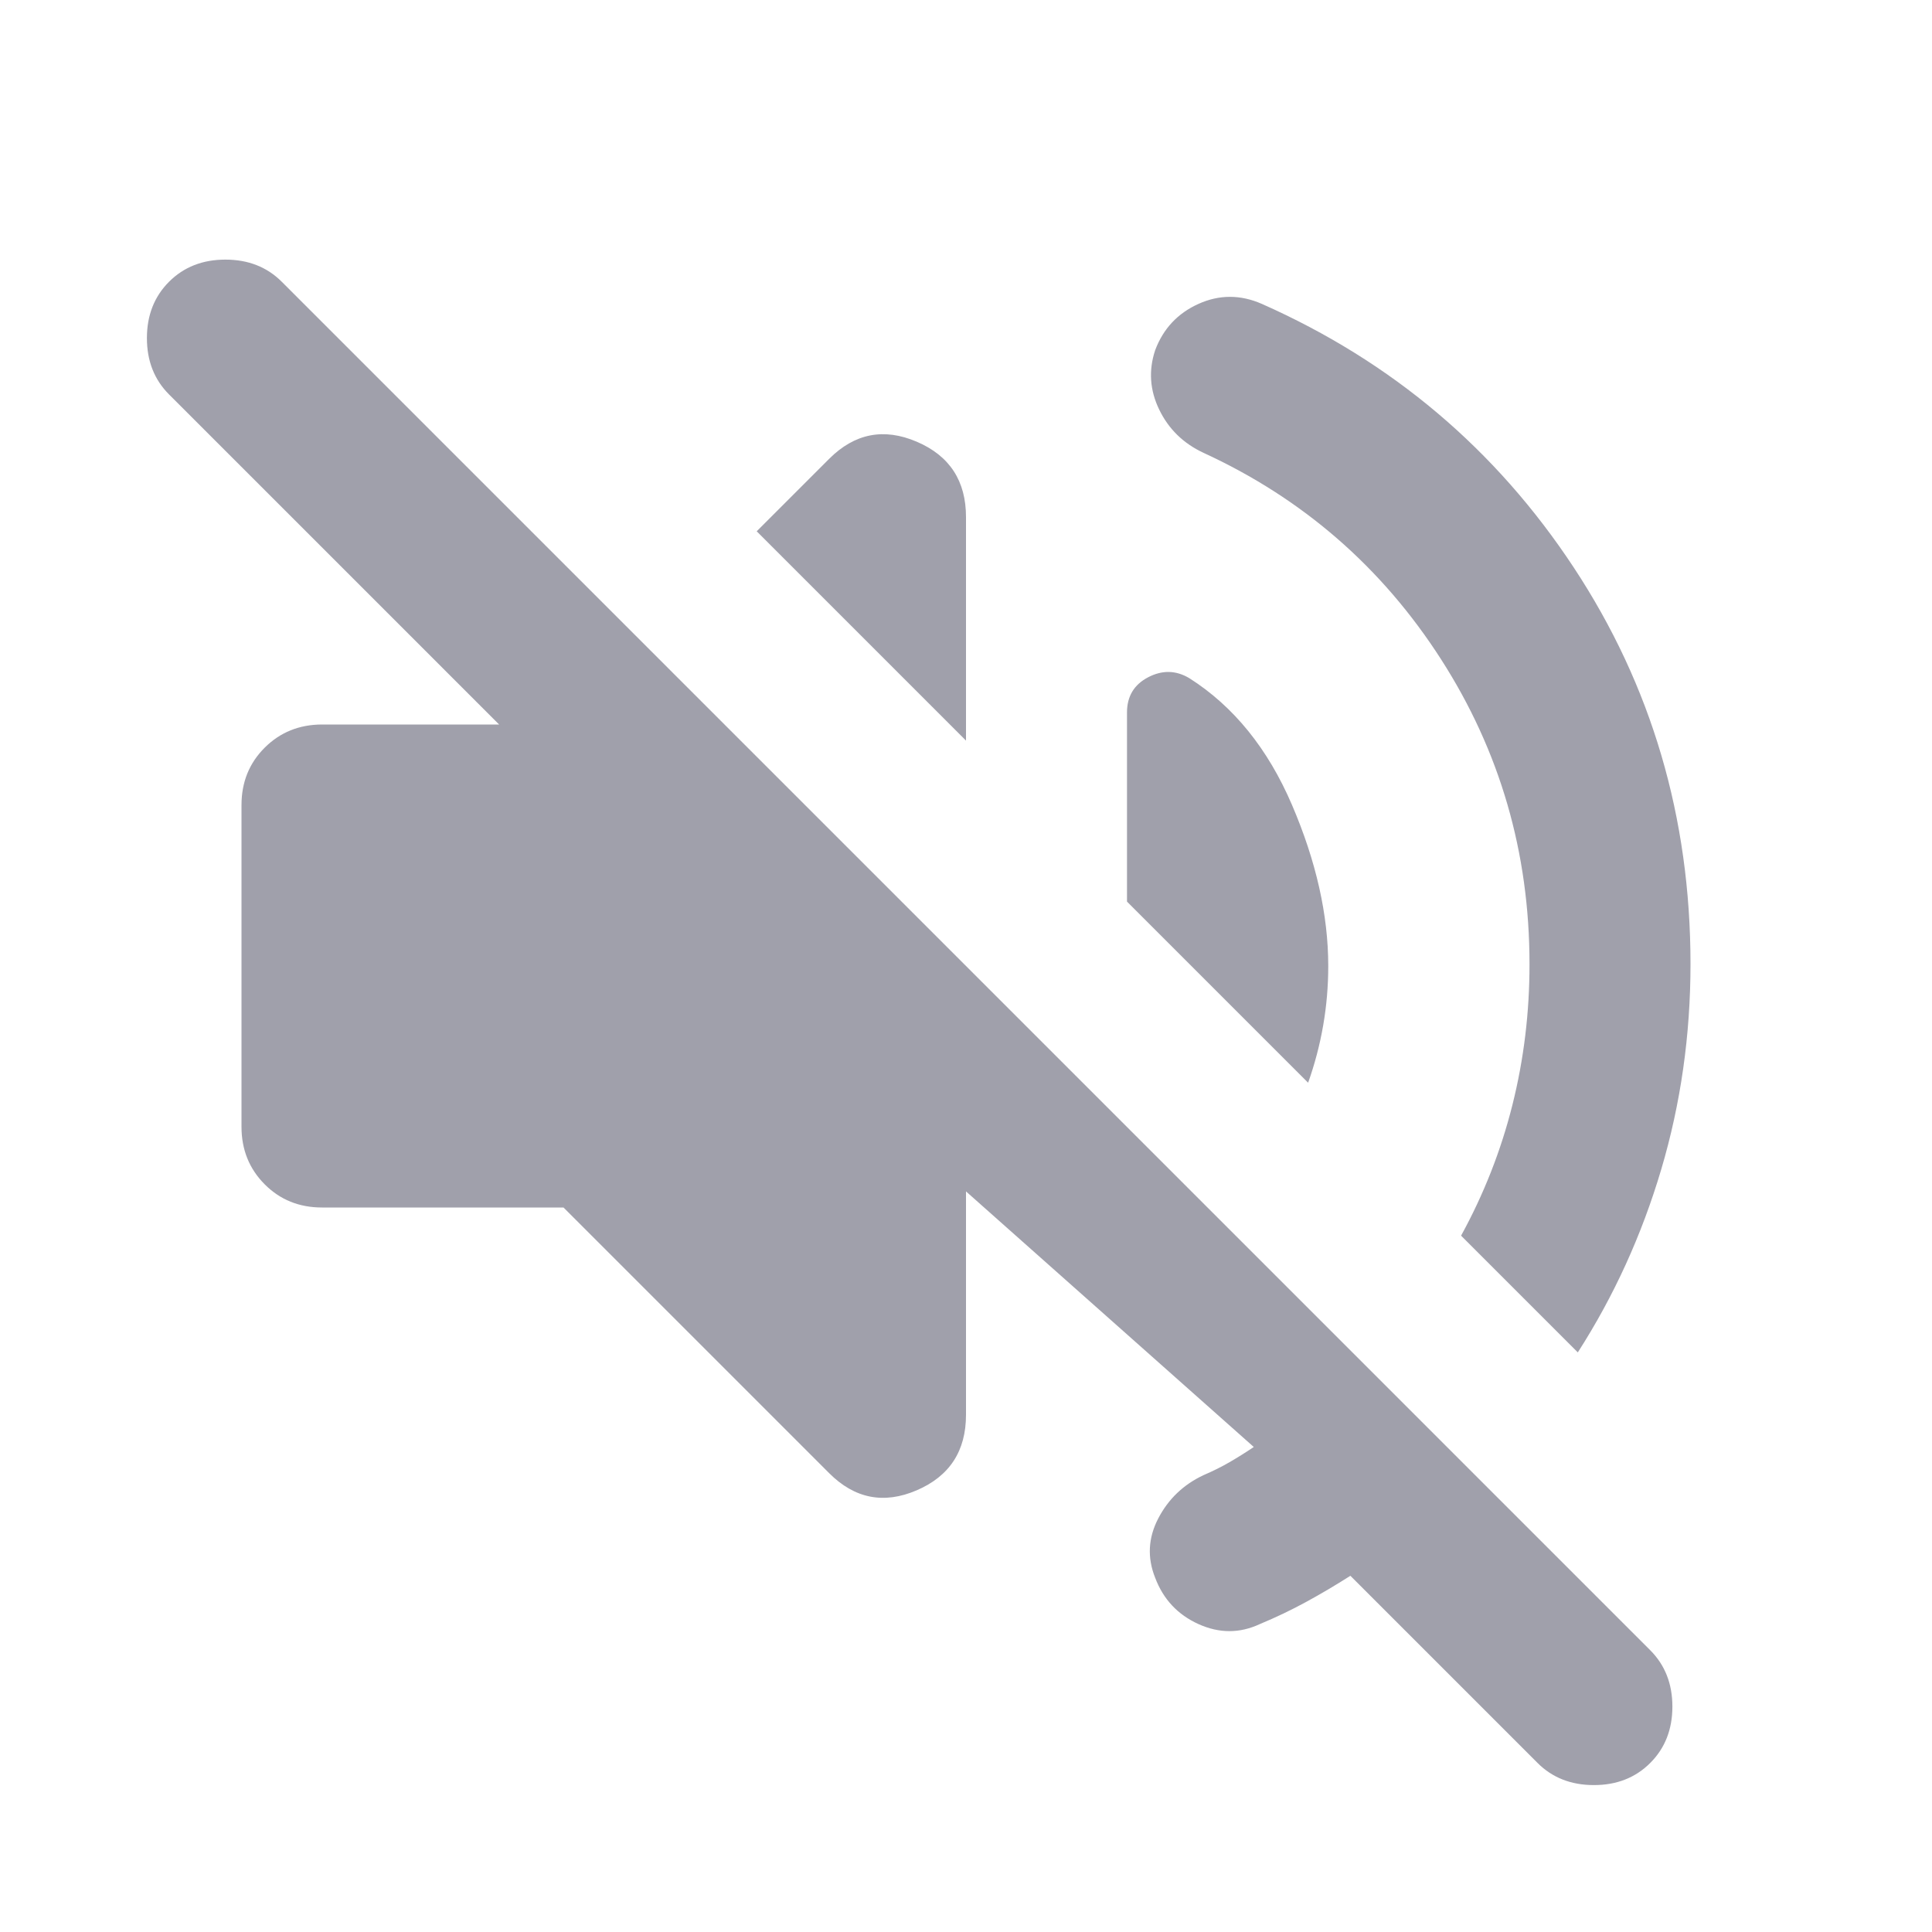
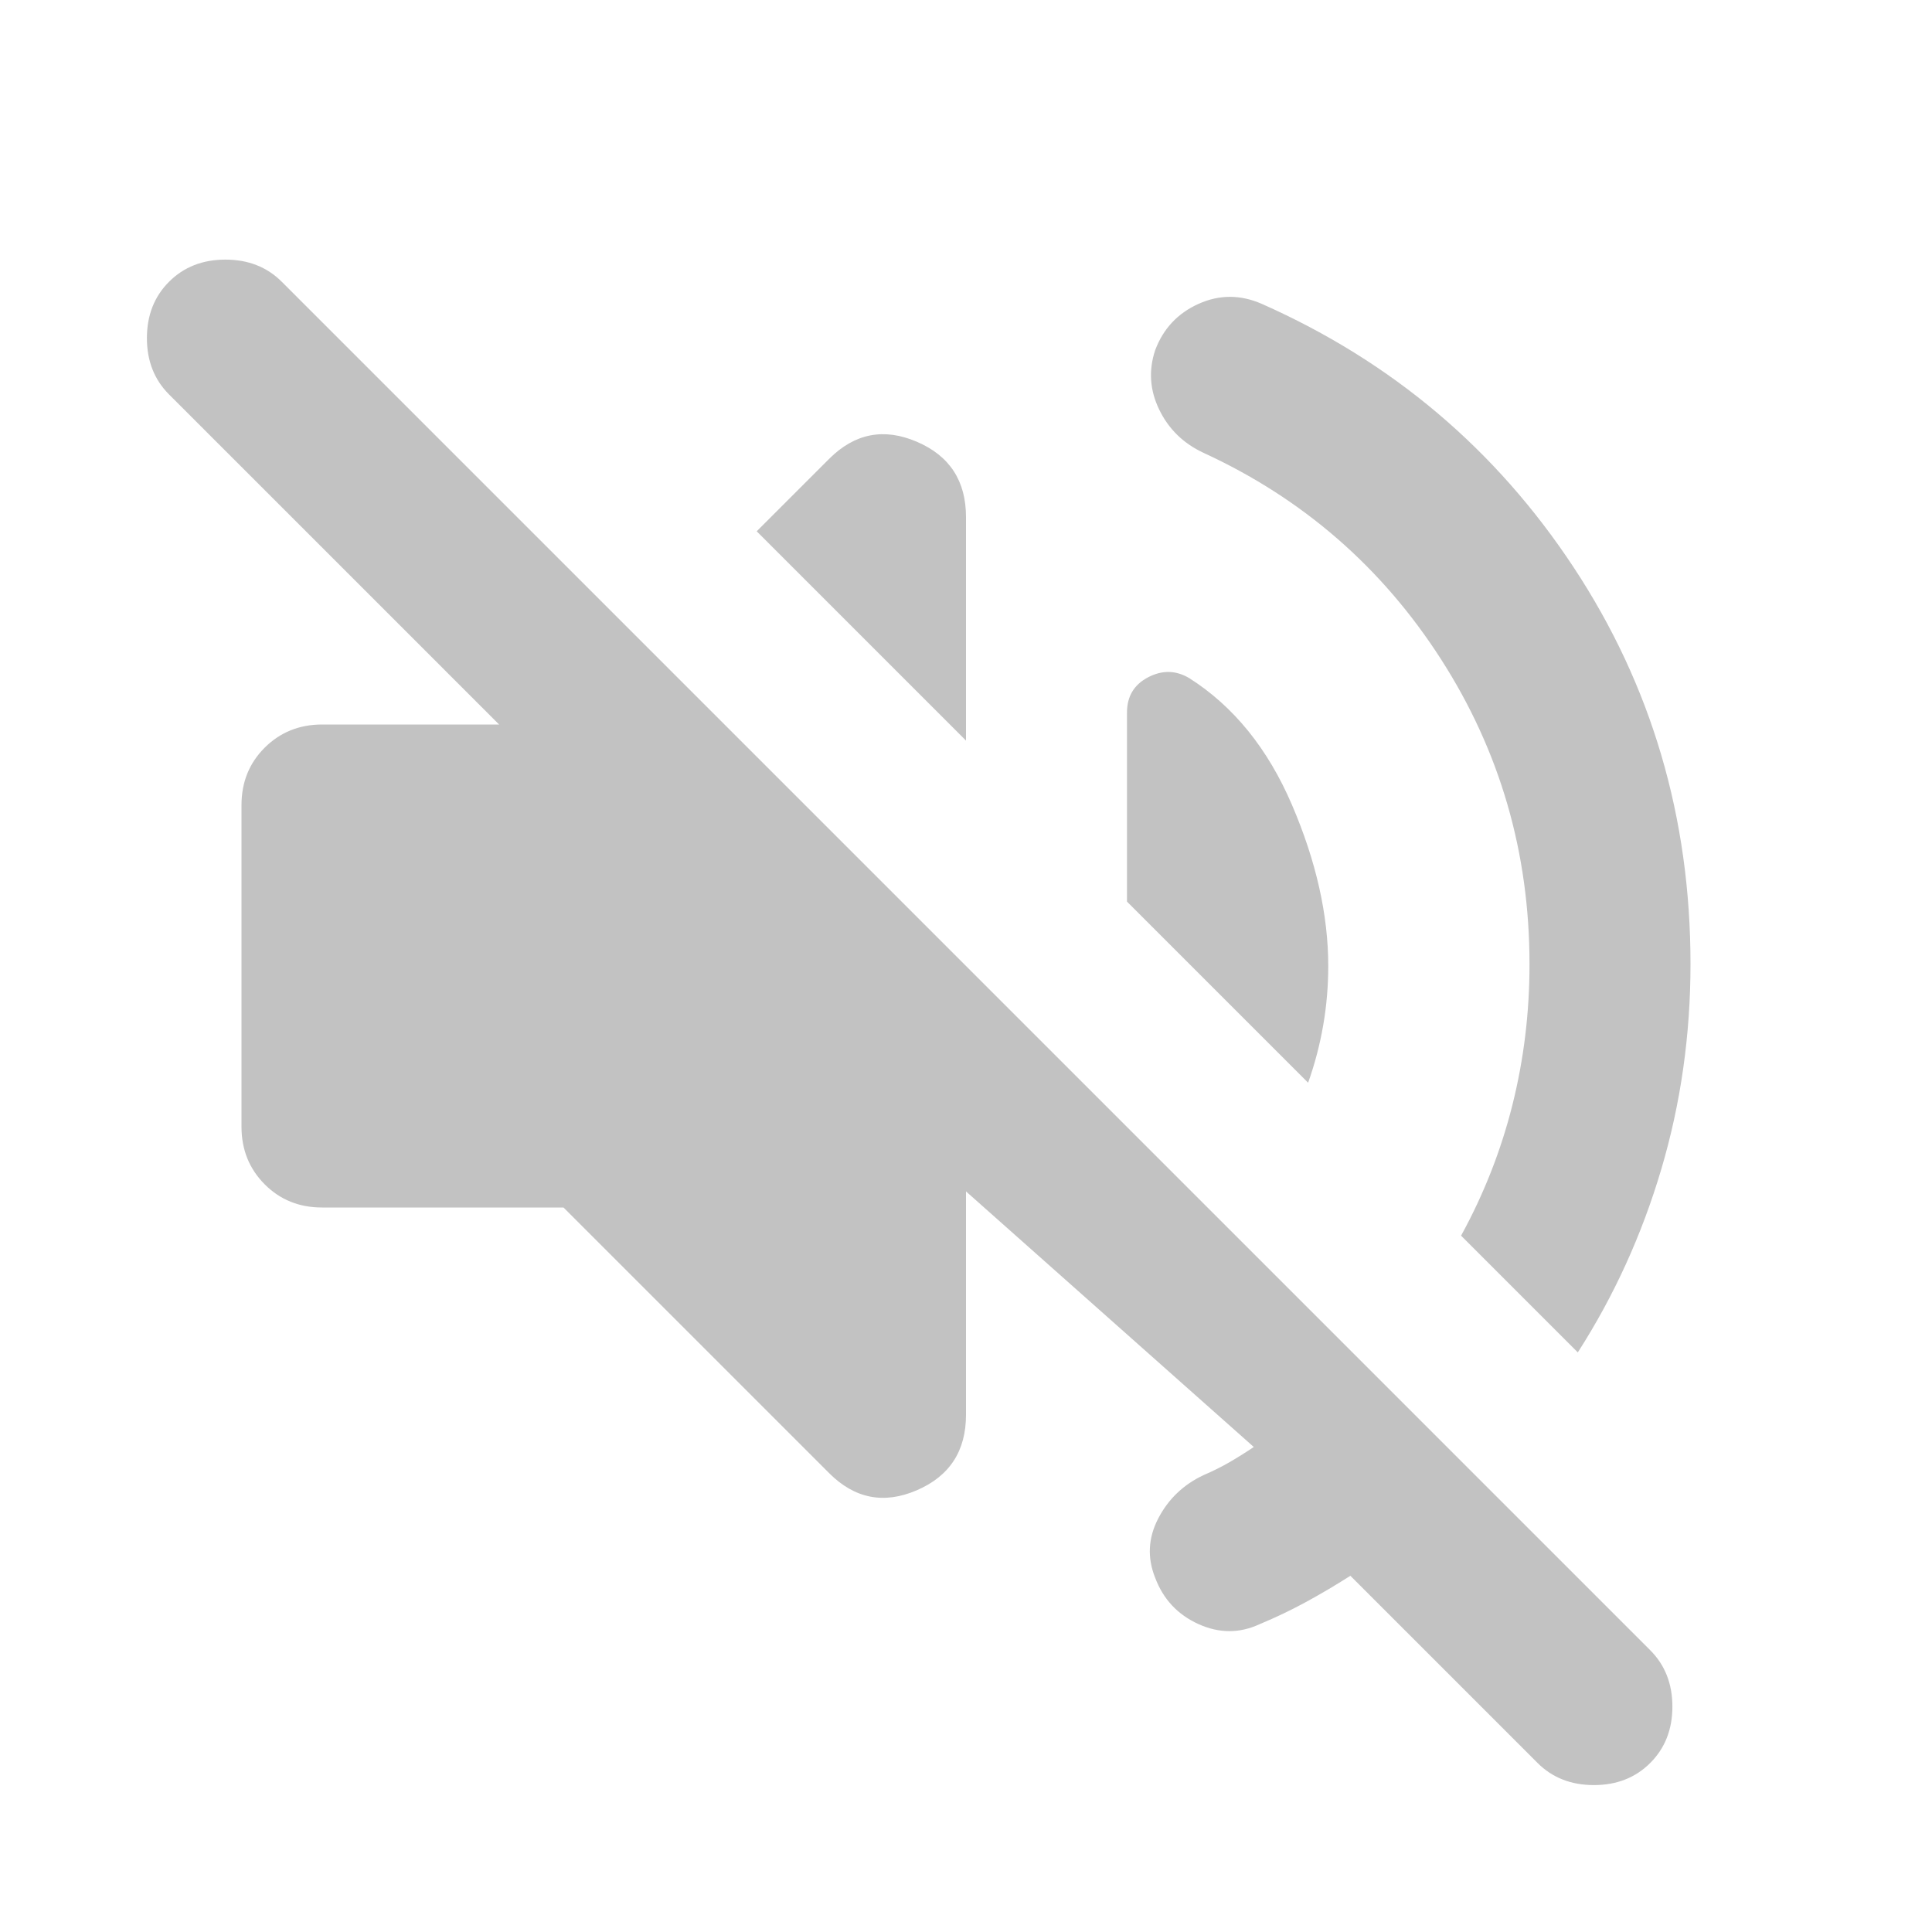
<svg xmlns="http://www.w3.org/2000/svg" width="1em" height="1em" viewBox="0 0 24 24">
-   <path fill="#A0A0AB" d="M16.775 19.575q-.275.175-.55.325t-.575.275q-.375.175-.762 0t-.538-.575q-.15-.375.038-.737t.562-.538q.175-.075.325-.162t.3-.188L12 14.8v2.775q0 .675-.612.938T10.3 18.3L7 15H4q-.425 0-.712-.288T3 14v-4q0-.425.288-.712T4 9h2.2L2.1 4.9q-.275-.275-.275-.7t.275-.7q.275-.275.7-.275t.7.275l17 17q.275.275.275.7t-.275.7q-.275.275-.7.275t-.7-.275zM19.6 16.8l-1.45-1.45q.425-.775.638-1.625t.212-1.75q0-2.075-1.1-3.787t-2.95-2.563q-.375-.175-.55-.537t-.05-.738q.15-.4.538-.575t.787 0Q18.1 4.85 19.55 7.05T21 11.975q0 1.325-.363 2.55T19.6 16.8m-3.35-3.35L14 11.2V8.85q0-.3.263-.437t.512.012Q15.6 8.95 16.05 10t.45 2q0 .375-.063.738t-.187.712M12 9.2L9.4 6.6l.9-.9q.475-.475 1.088-.213t.612.938z" />
+   <path fill="#C2C2C2" d="M16.775 19.575q-.275.175-.55.325t-.575.275q-.375.175-.762 0t-.538-.575q-.15-.375.038-.737t.562-.538q.175-.075.325-.162t.3-.188L12 14.8v2.775q0 .675-.612.938T10.3 18.3L7 15H4q-.425 0-.712-.288T3 14v-4q0-.425.288-.712T4 9h2.2L2.1 4.9q-.275-.275-.275-.7t.275-.7q.275-.275.7-.275t.7.275l17 17q.275.275.275.7t-.275.7q-.275.275-.7.275t-.7-.275zM19.6 16.8l-1.45-1.45q.425-.775.638-1.625t.212-1.75q0-2.075-1.1-3.787t-2.95-2.563q-.375-.175-.55-.537t-.05-.738q.15-.4.538-.575t.787 0Q18.1 4.85 19.55 7.05T21 11.975q0 1.325-.363 2.55T19.6 16.8m-3.35-3.35L14 11.2V8.85q0-.3.263-.437t.512.012Q15.6 8.95 16.05 10t.45 2q0 .375-.063.738t-.187.712M12 9.2L9.4 6.6l.9-.9q.475-.475 1.088-.213t.612.938z" />
</svg>
